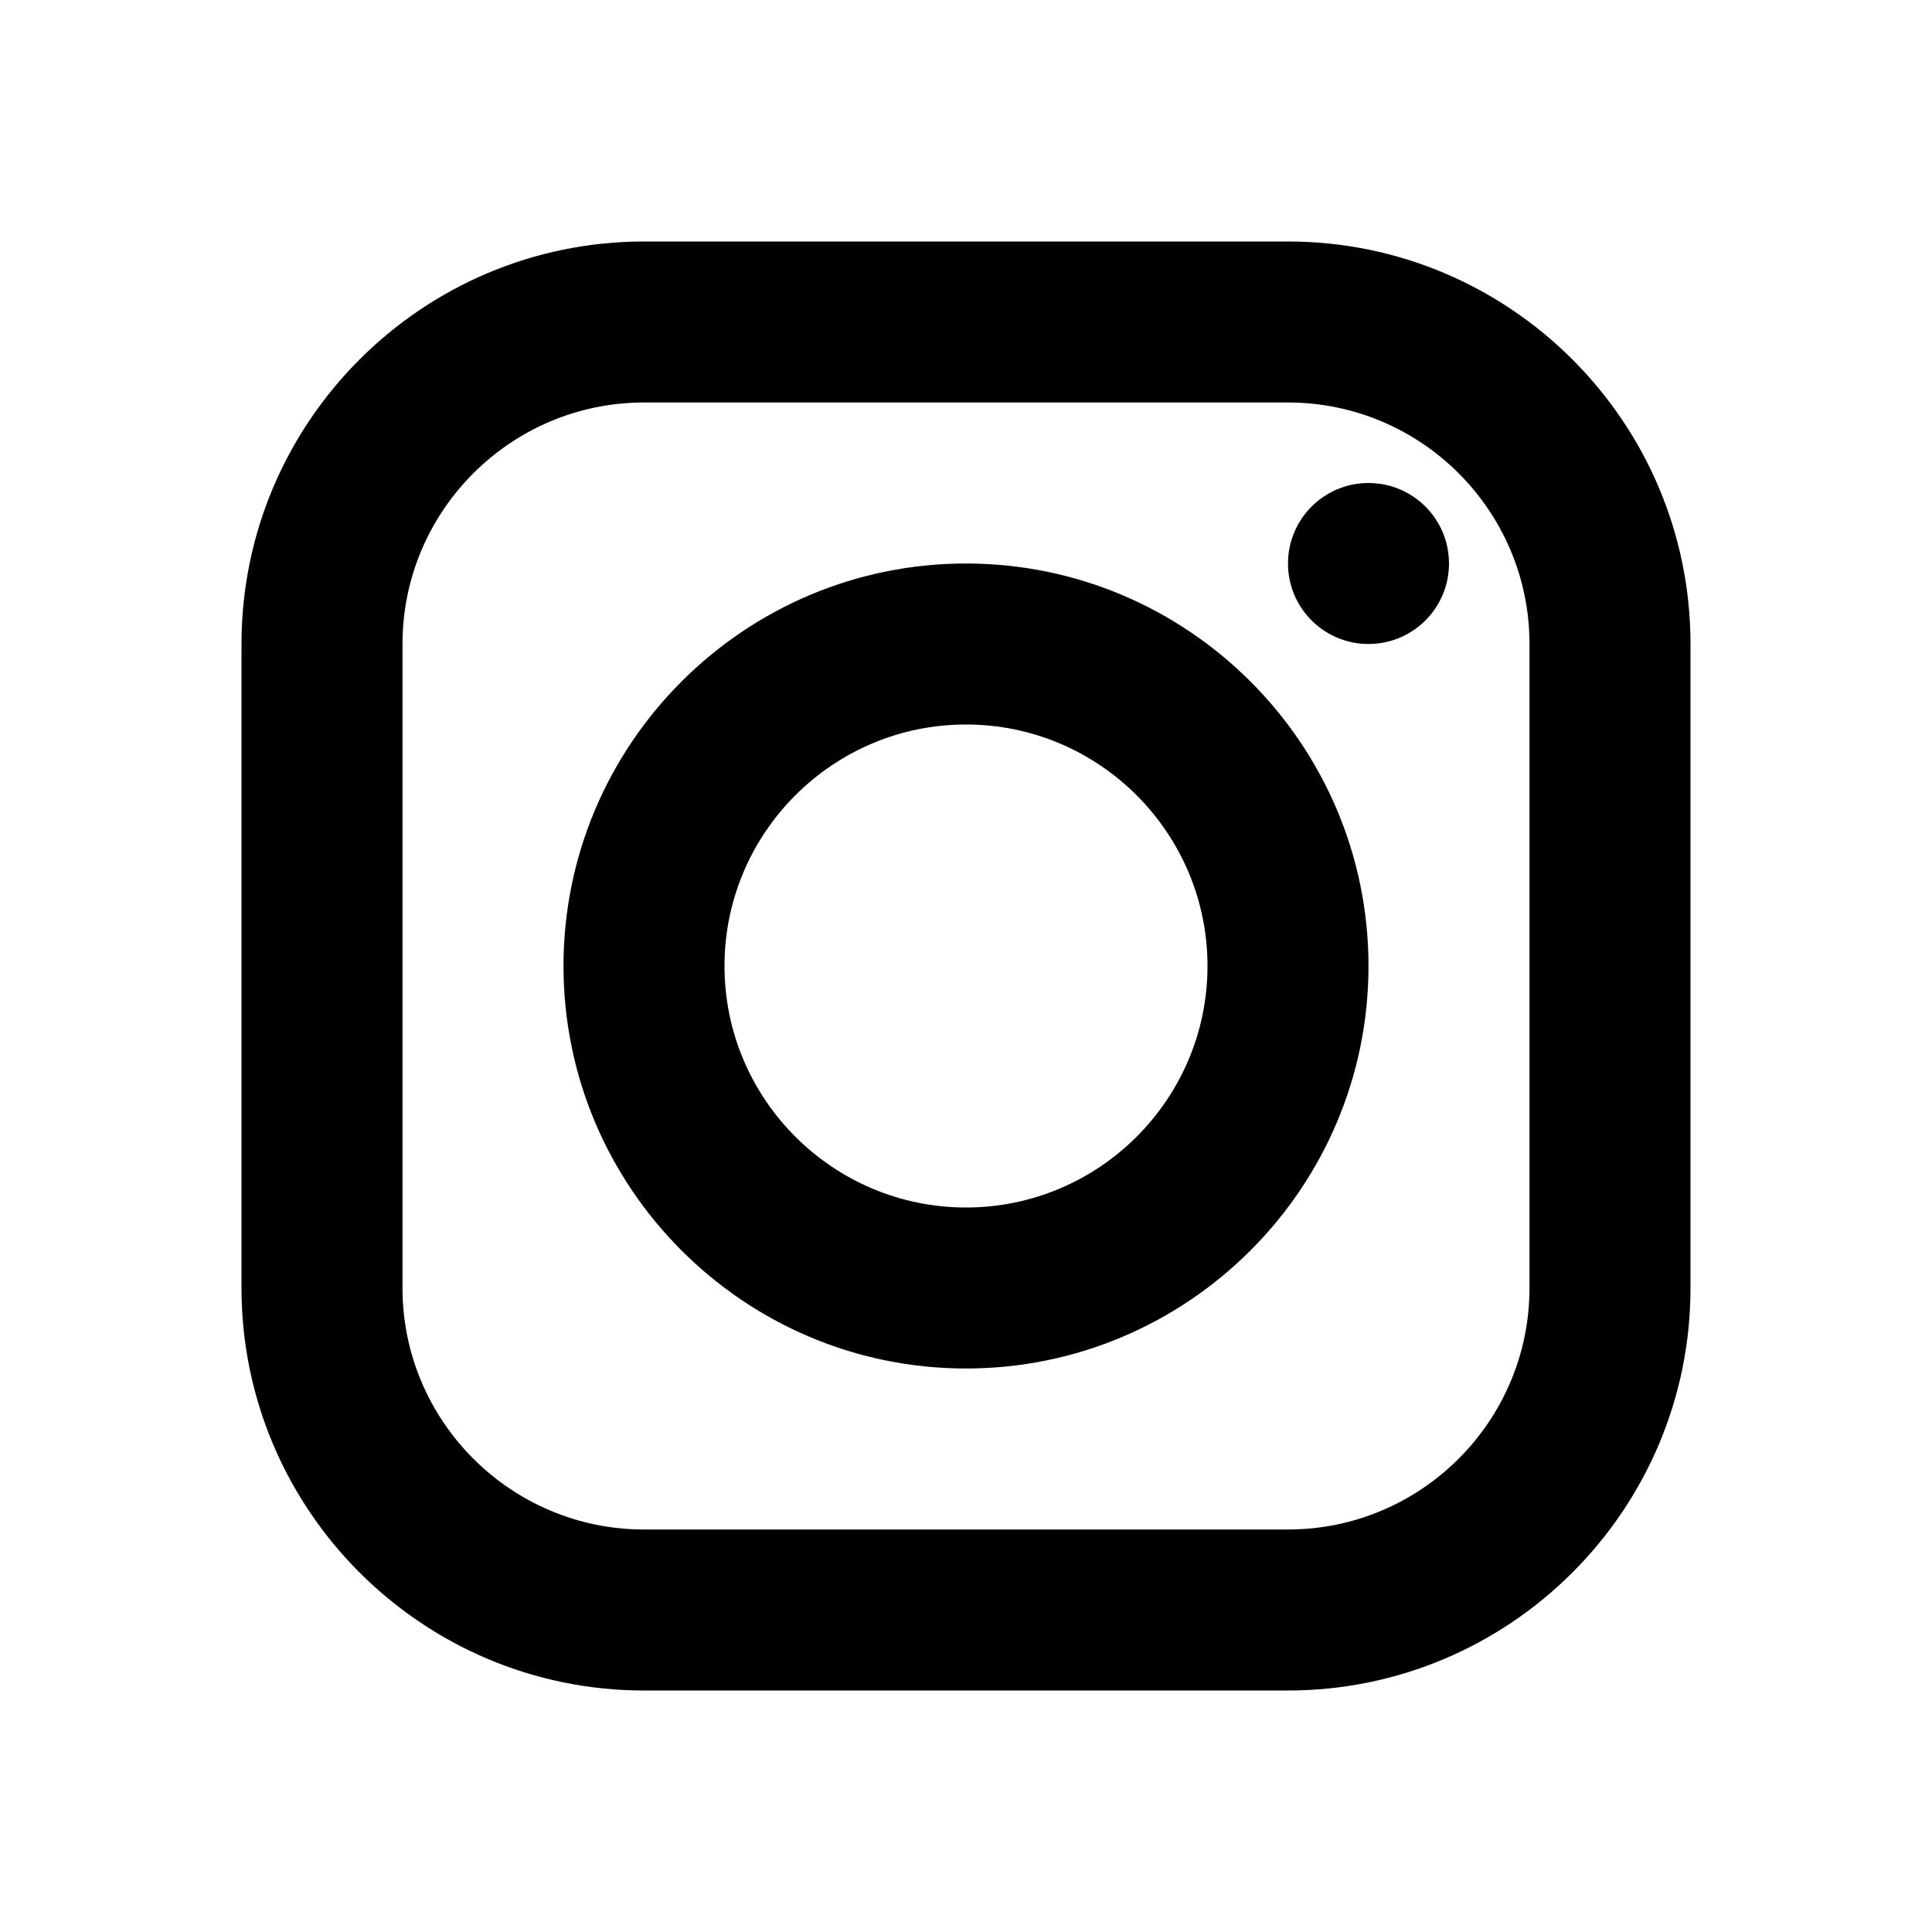
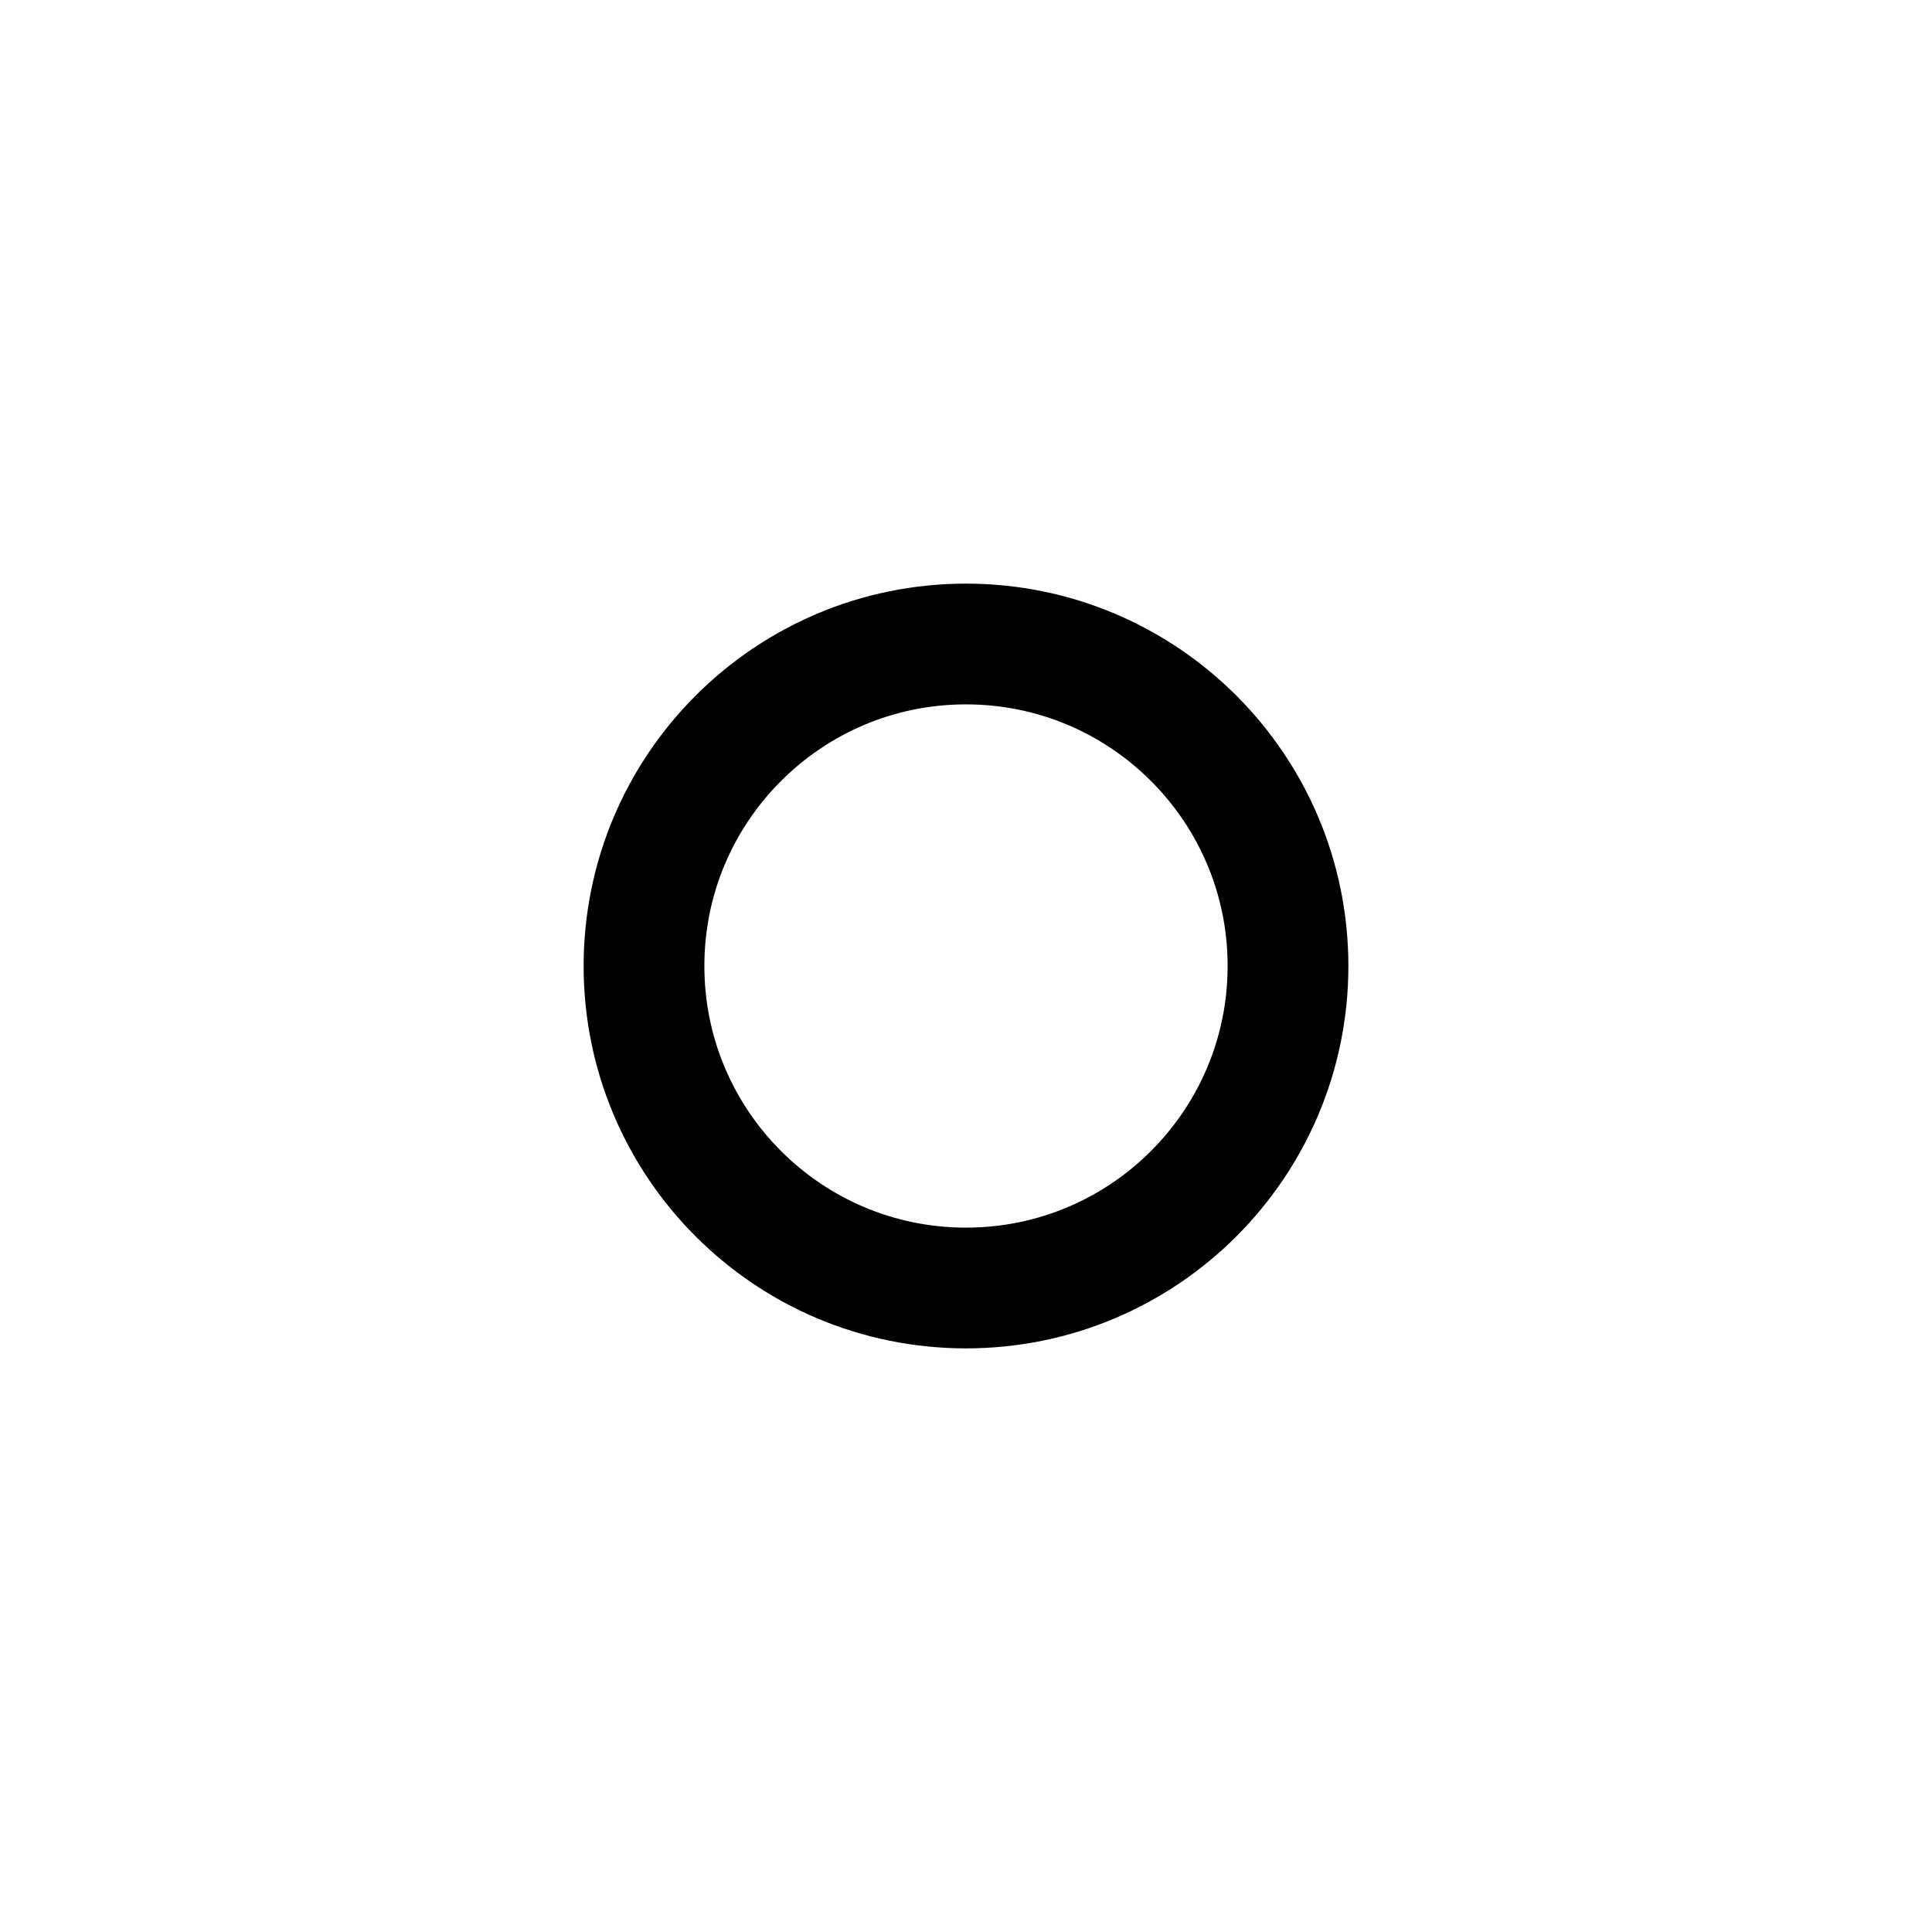
- <svg xmlns="http://www.w3.org/2000/svg" viewBox="0 0 24 24" width="24px" height="24px">
+ <svg xmlns="http://www.w3.org/2000/svg" viewBox="0 0 24 24" width="24px" height="24px" fill="none" color="#000000">
+   <path d="M12 16a4 4 0 100-8 4 4 0 000 8z" stroke="#000000" stroke-width="1.5" stroke-linecap="round" stroke-linejoin="round" />
  <path d="M 8 3 C 5.243 3 3 5.243 3 8 L 3 16 C 3 18.757 5.243 21 8 21 L 16 21 C 18.757 21 21 18.757 21 16 L 21 8 C 21 5.243 18.757 3 16 3 L 8 3 z M 8 5 L 16 5 C 17.654 5 19 6.346 19 8 L 19 16 C 19 17.654 17.654 19 16 19 L 8 19 C 6.346 19 5 17.654 5 16 L 5 8 C 5 6.346 6.346 5 8 5 z M 17 6 A 1 1 0 0 0 16 7 A 1 1 0 0 0 17 8 A 1 1 0 0 0 18 7 A 1 1 0 0 0 17 6 z M 12 7 C 9.243 7 7 9.243 7 12 C 7 14.757 9.243 17 12 17 C 14.757 17 17 14.757 17 12 C 17 9.243 14.757 7 12 7 z M 12 9 C 13.654 9 15 10.346 15 12 C 15 13.654 13.654 15 12 15 C 10.346 15 9 13.654 9 12 C 9 10.346 10.346 9 12 9 z" />
</svg>
